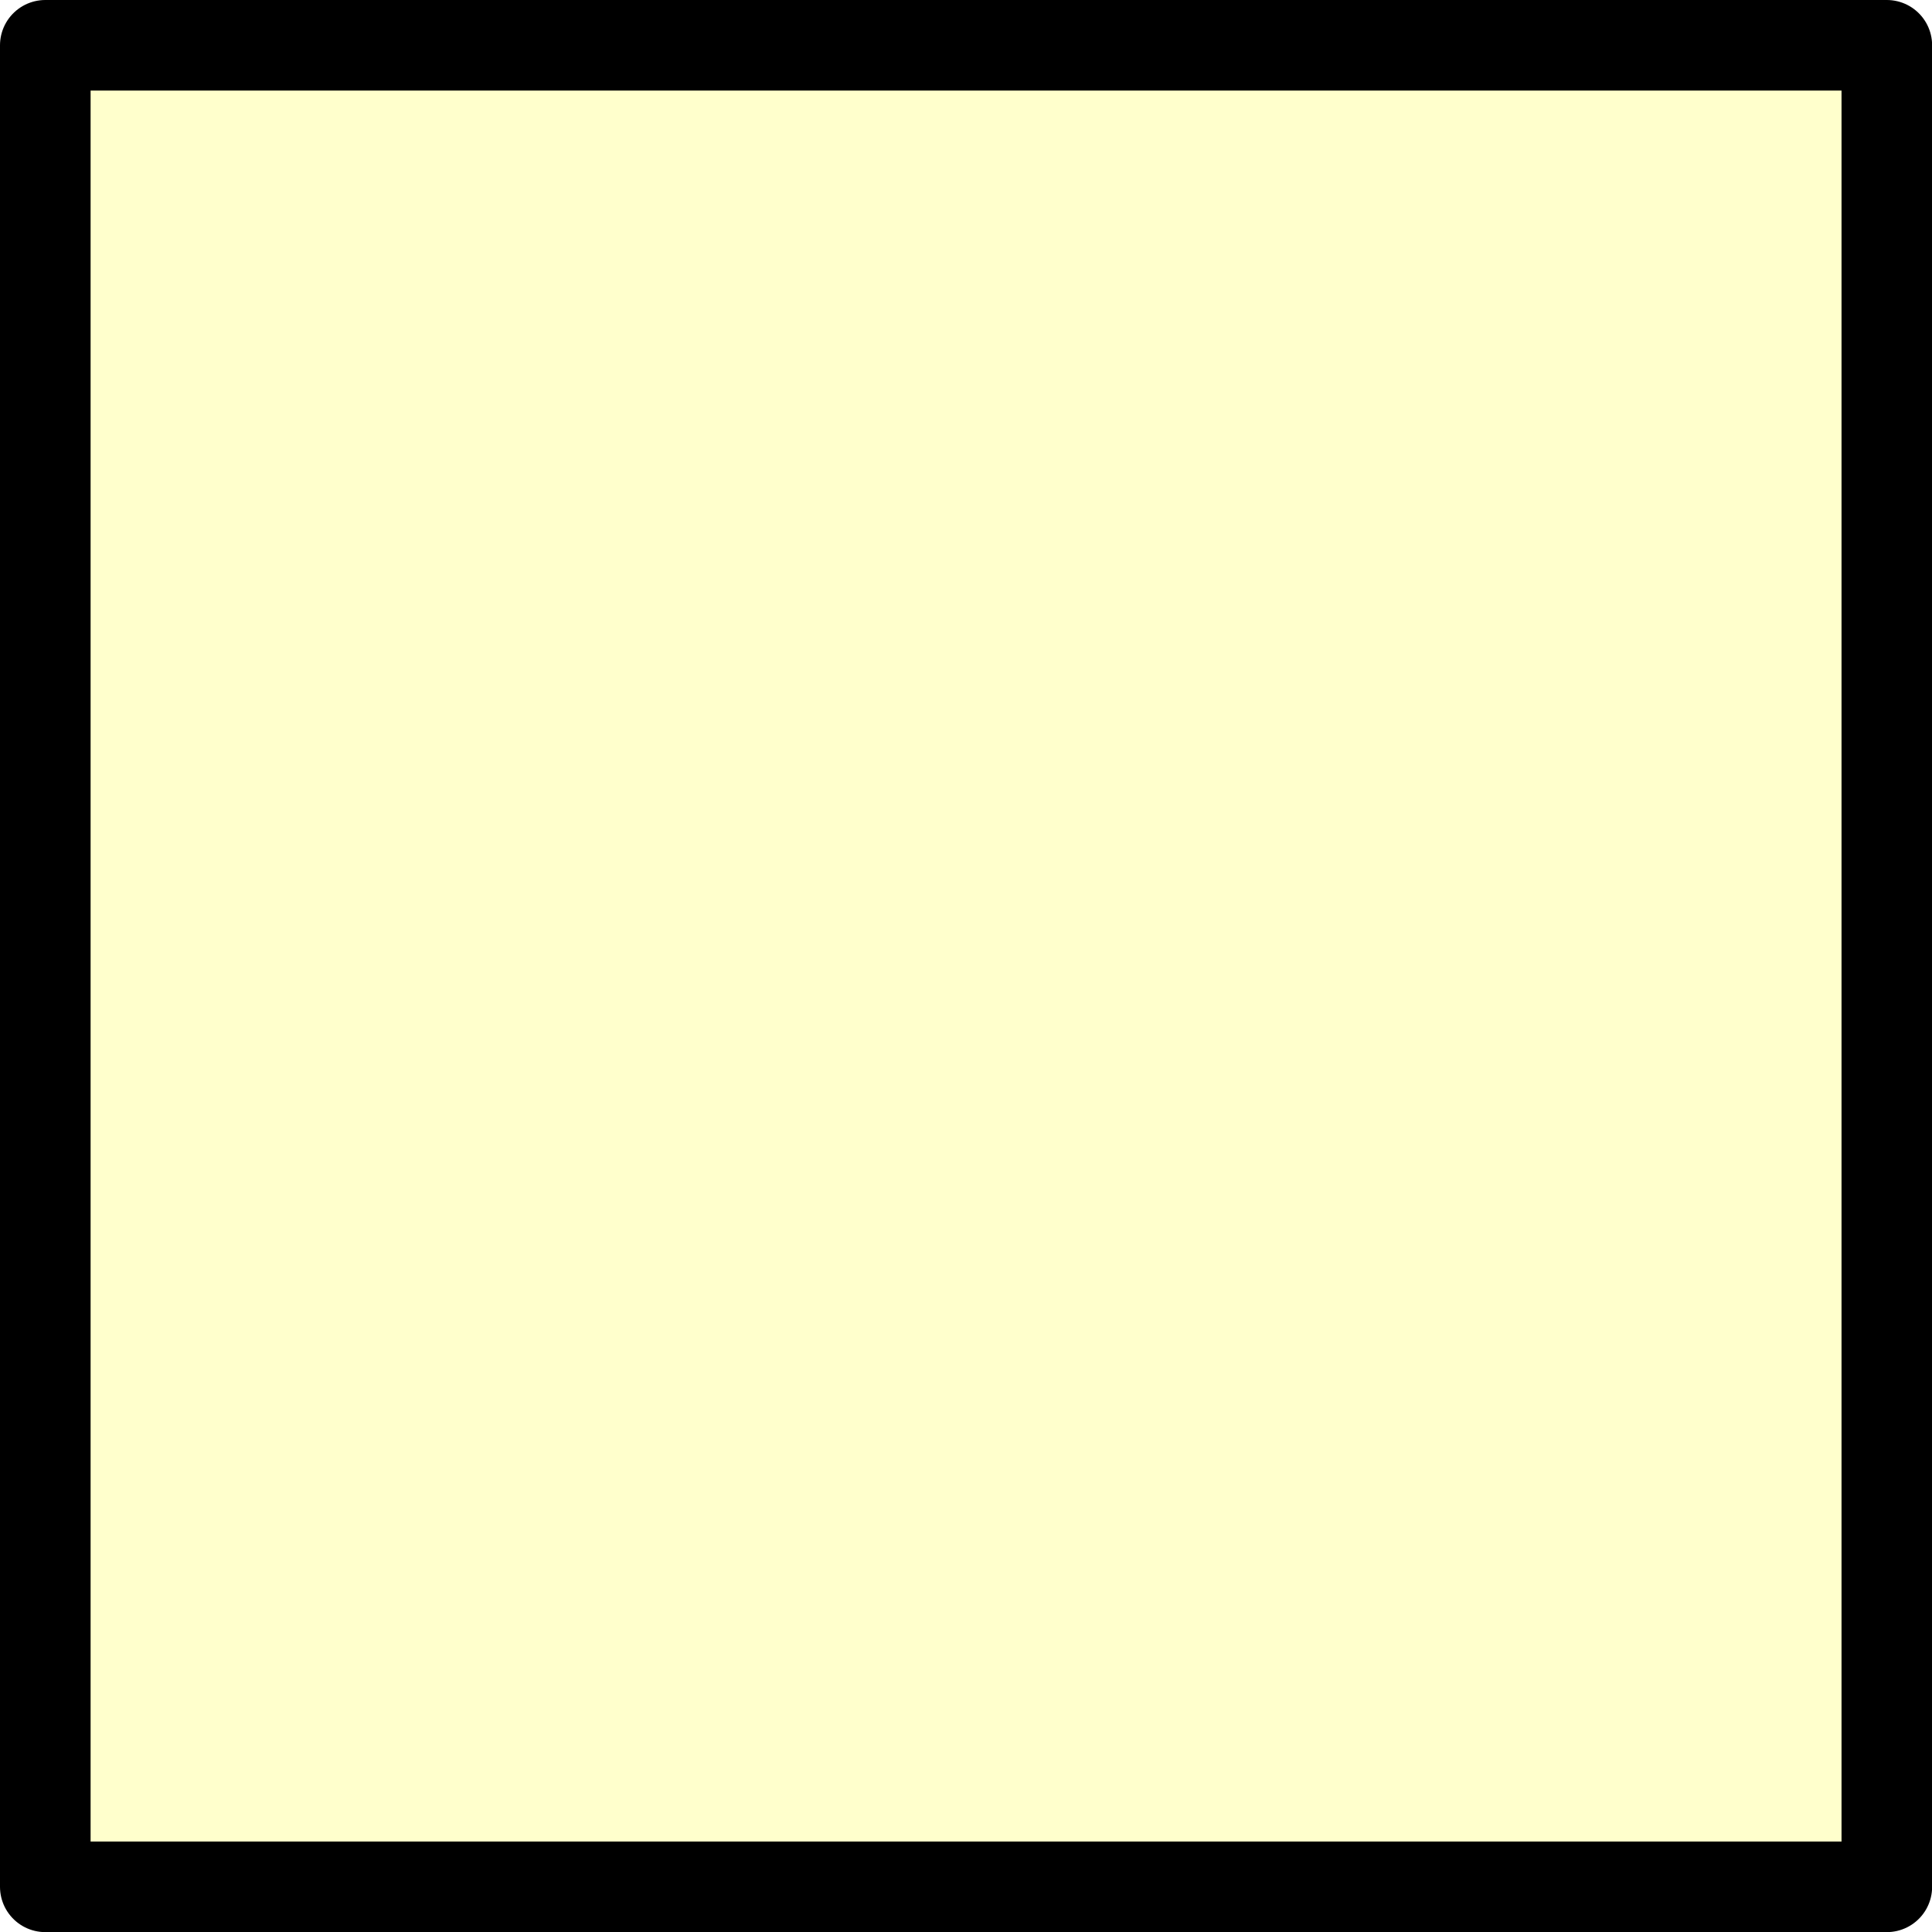
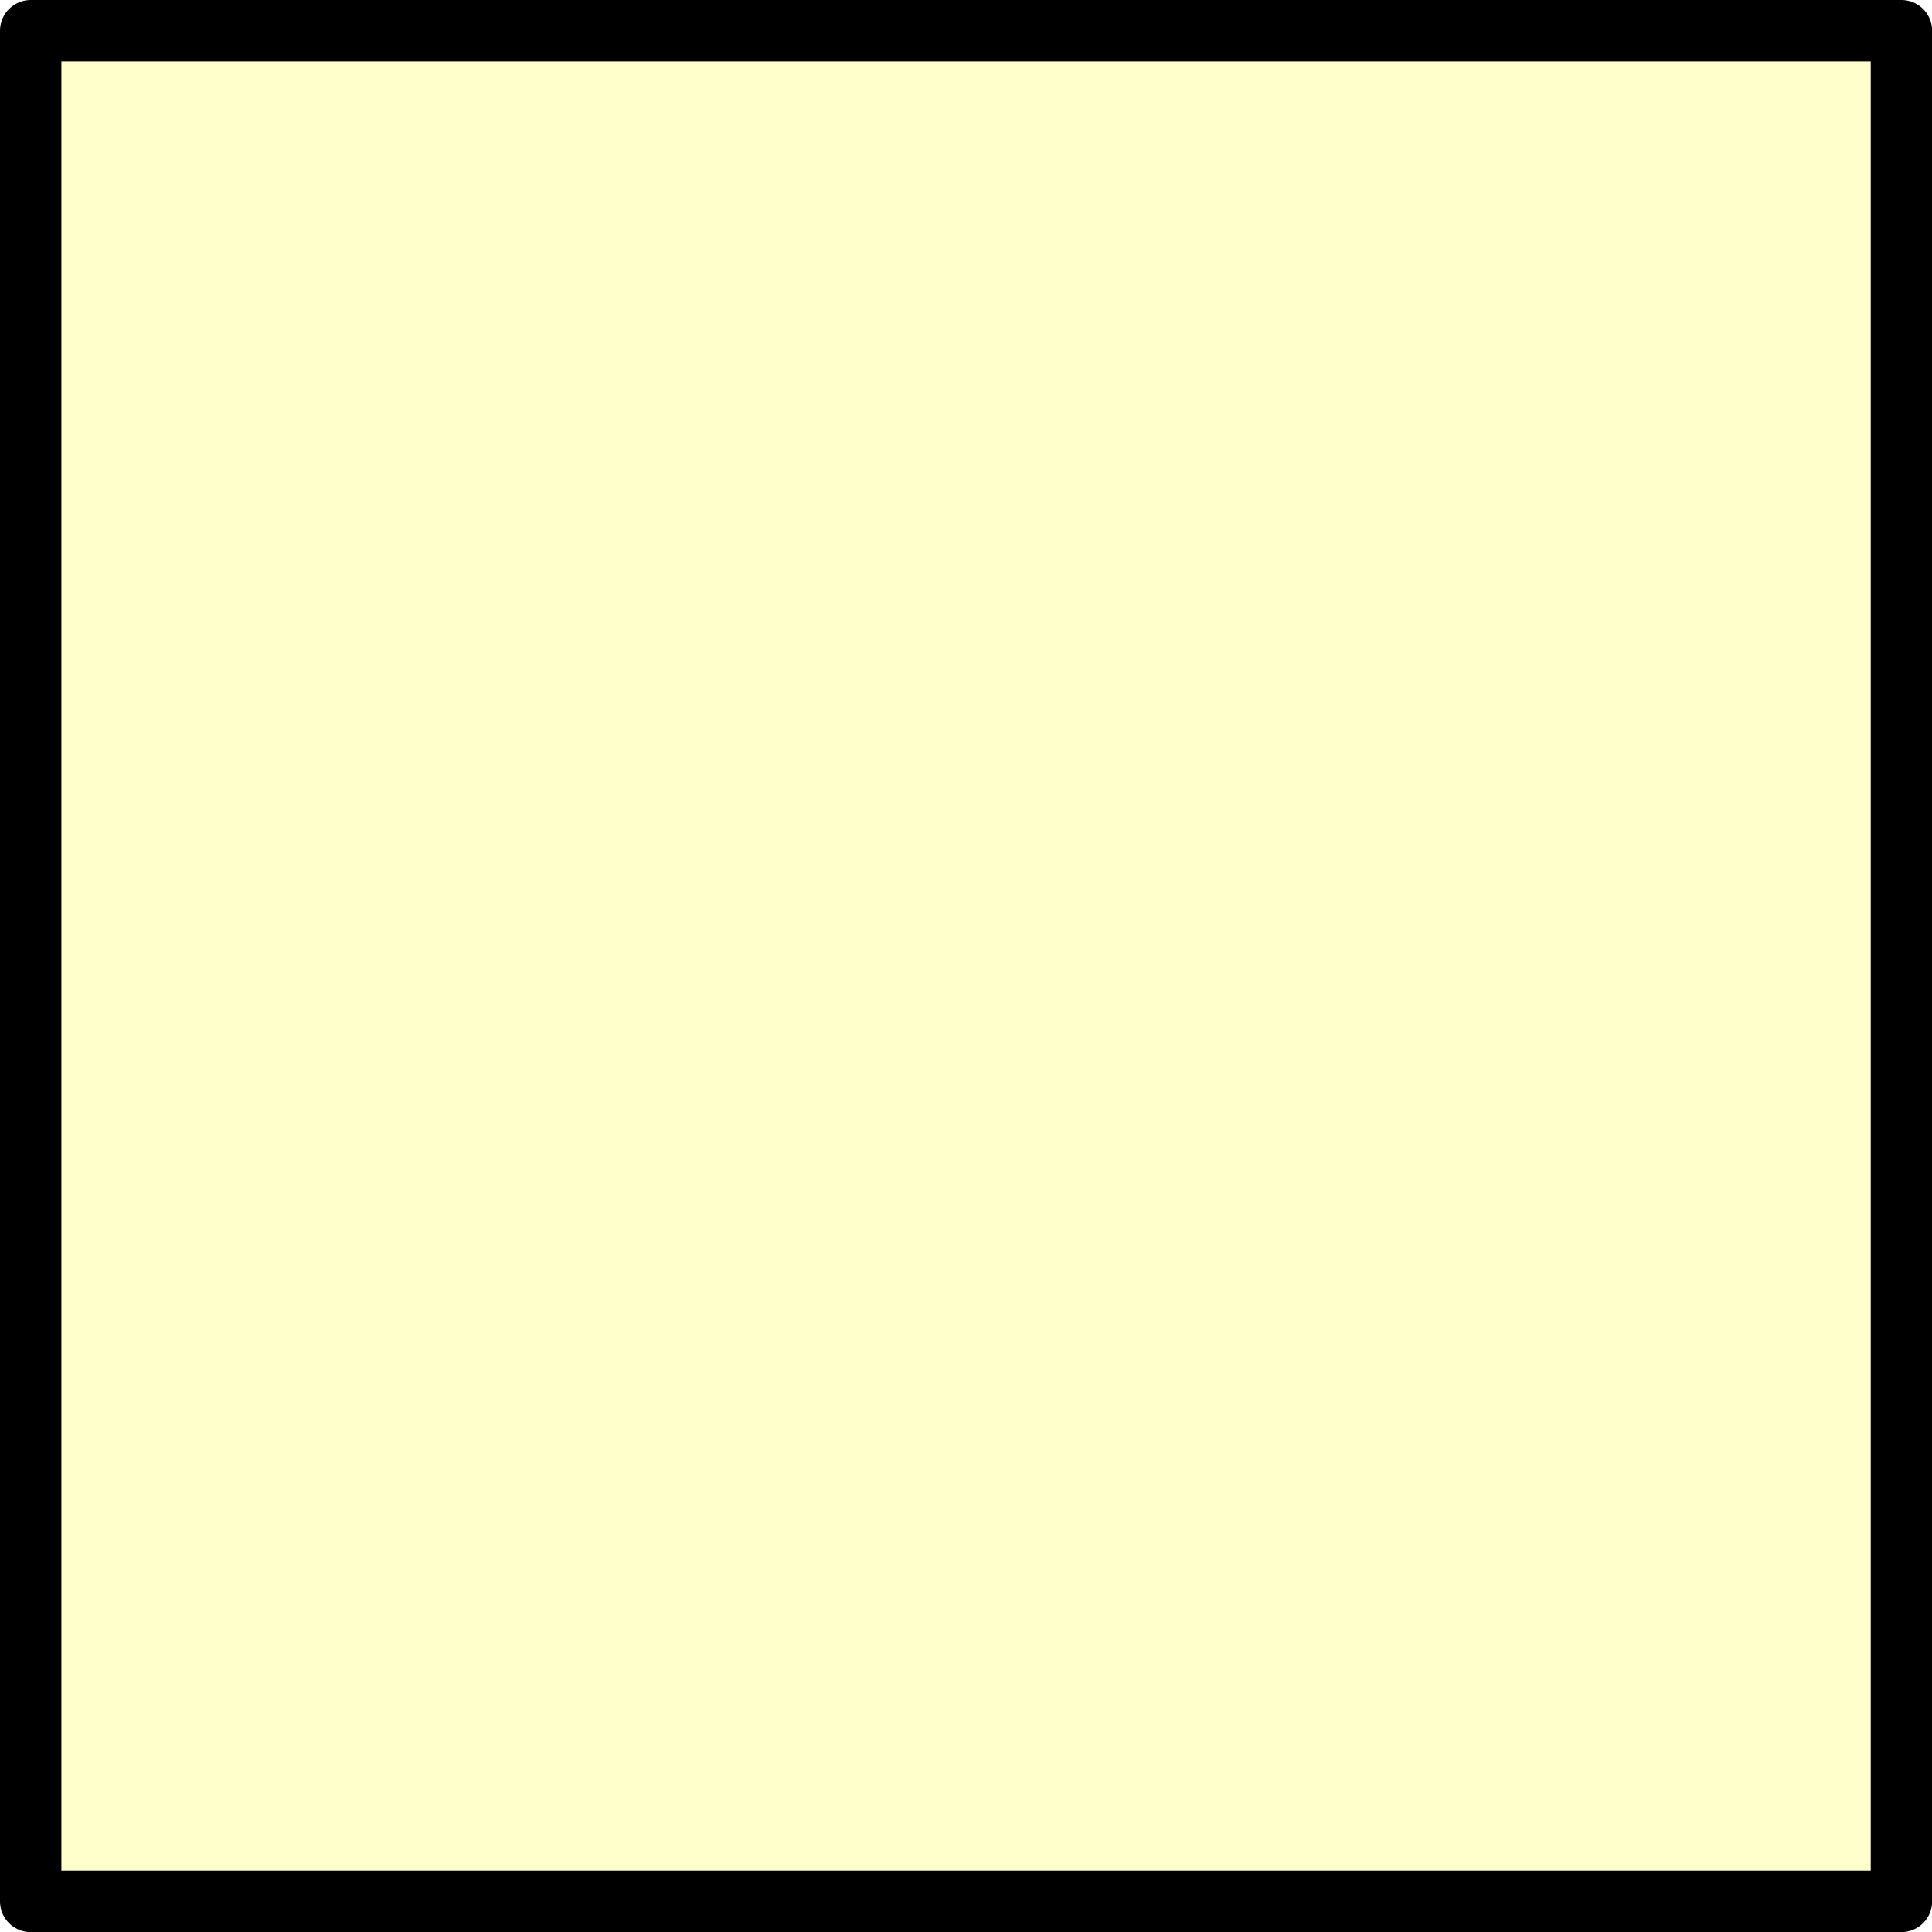
- <svg xmlns="http://www.w3.org/2000/svg" id="svg8" version="1.1" viewBox="0 0 16.933 16.933" height="64" width="64">
+ <svg xmlns="http://www.w3.org/2000/svg" width="64" height="64" viewBox="0 0 16.933 16.933" version="1.1" id="svg8">
  <defs id="defs2" />
  <g id="layer1">
-     <rect style="color:#000000;overflow:visible;fill:#ffffcc;fill-opacity:1;stroke:#000000;stroke-width:0.794;stroke-linecap:round;stroke-linejoin:round;stroke-miterlimit:4;stroke-dasharray:none;stroke-opacity:1" id="balloon" width="16.14" height="16.14" x="0.397" y="0.397" rx="0" ry="3.969" />
+     <rect ry="4.032" rx="0" y="0.269" x="0.269" height="16.396" width="16.396" id="balloon" style="color:#000000;overflow:visible;fill:#ffffcc;fill-opacity:1;stroke:#000000;stroke-width:0.538;stroke-linecap:round;stroke-linejoin:round;stroke-miterlimit:4;stroke-dasharray:none;stroke-opacity:1" />
  </g>
</svg>
